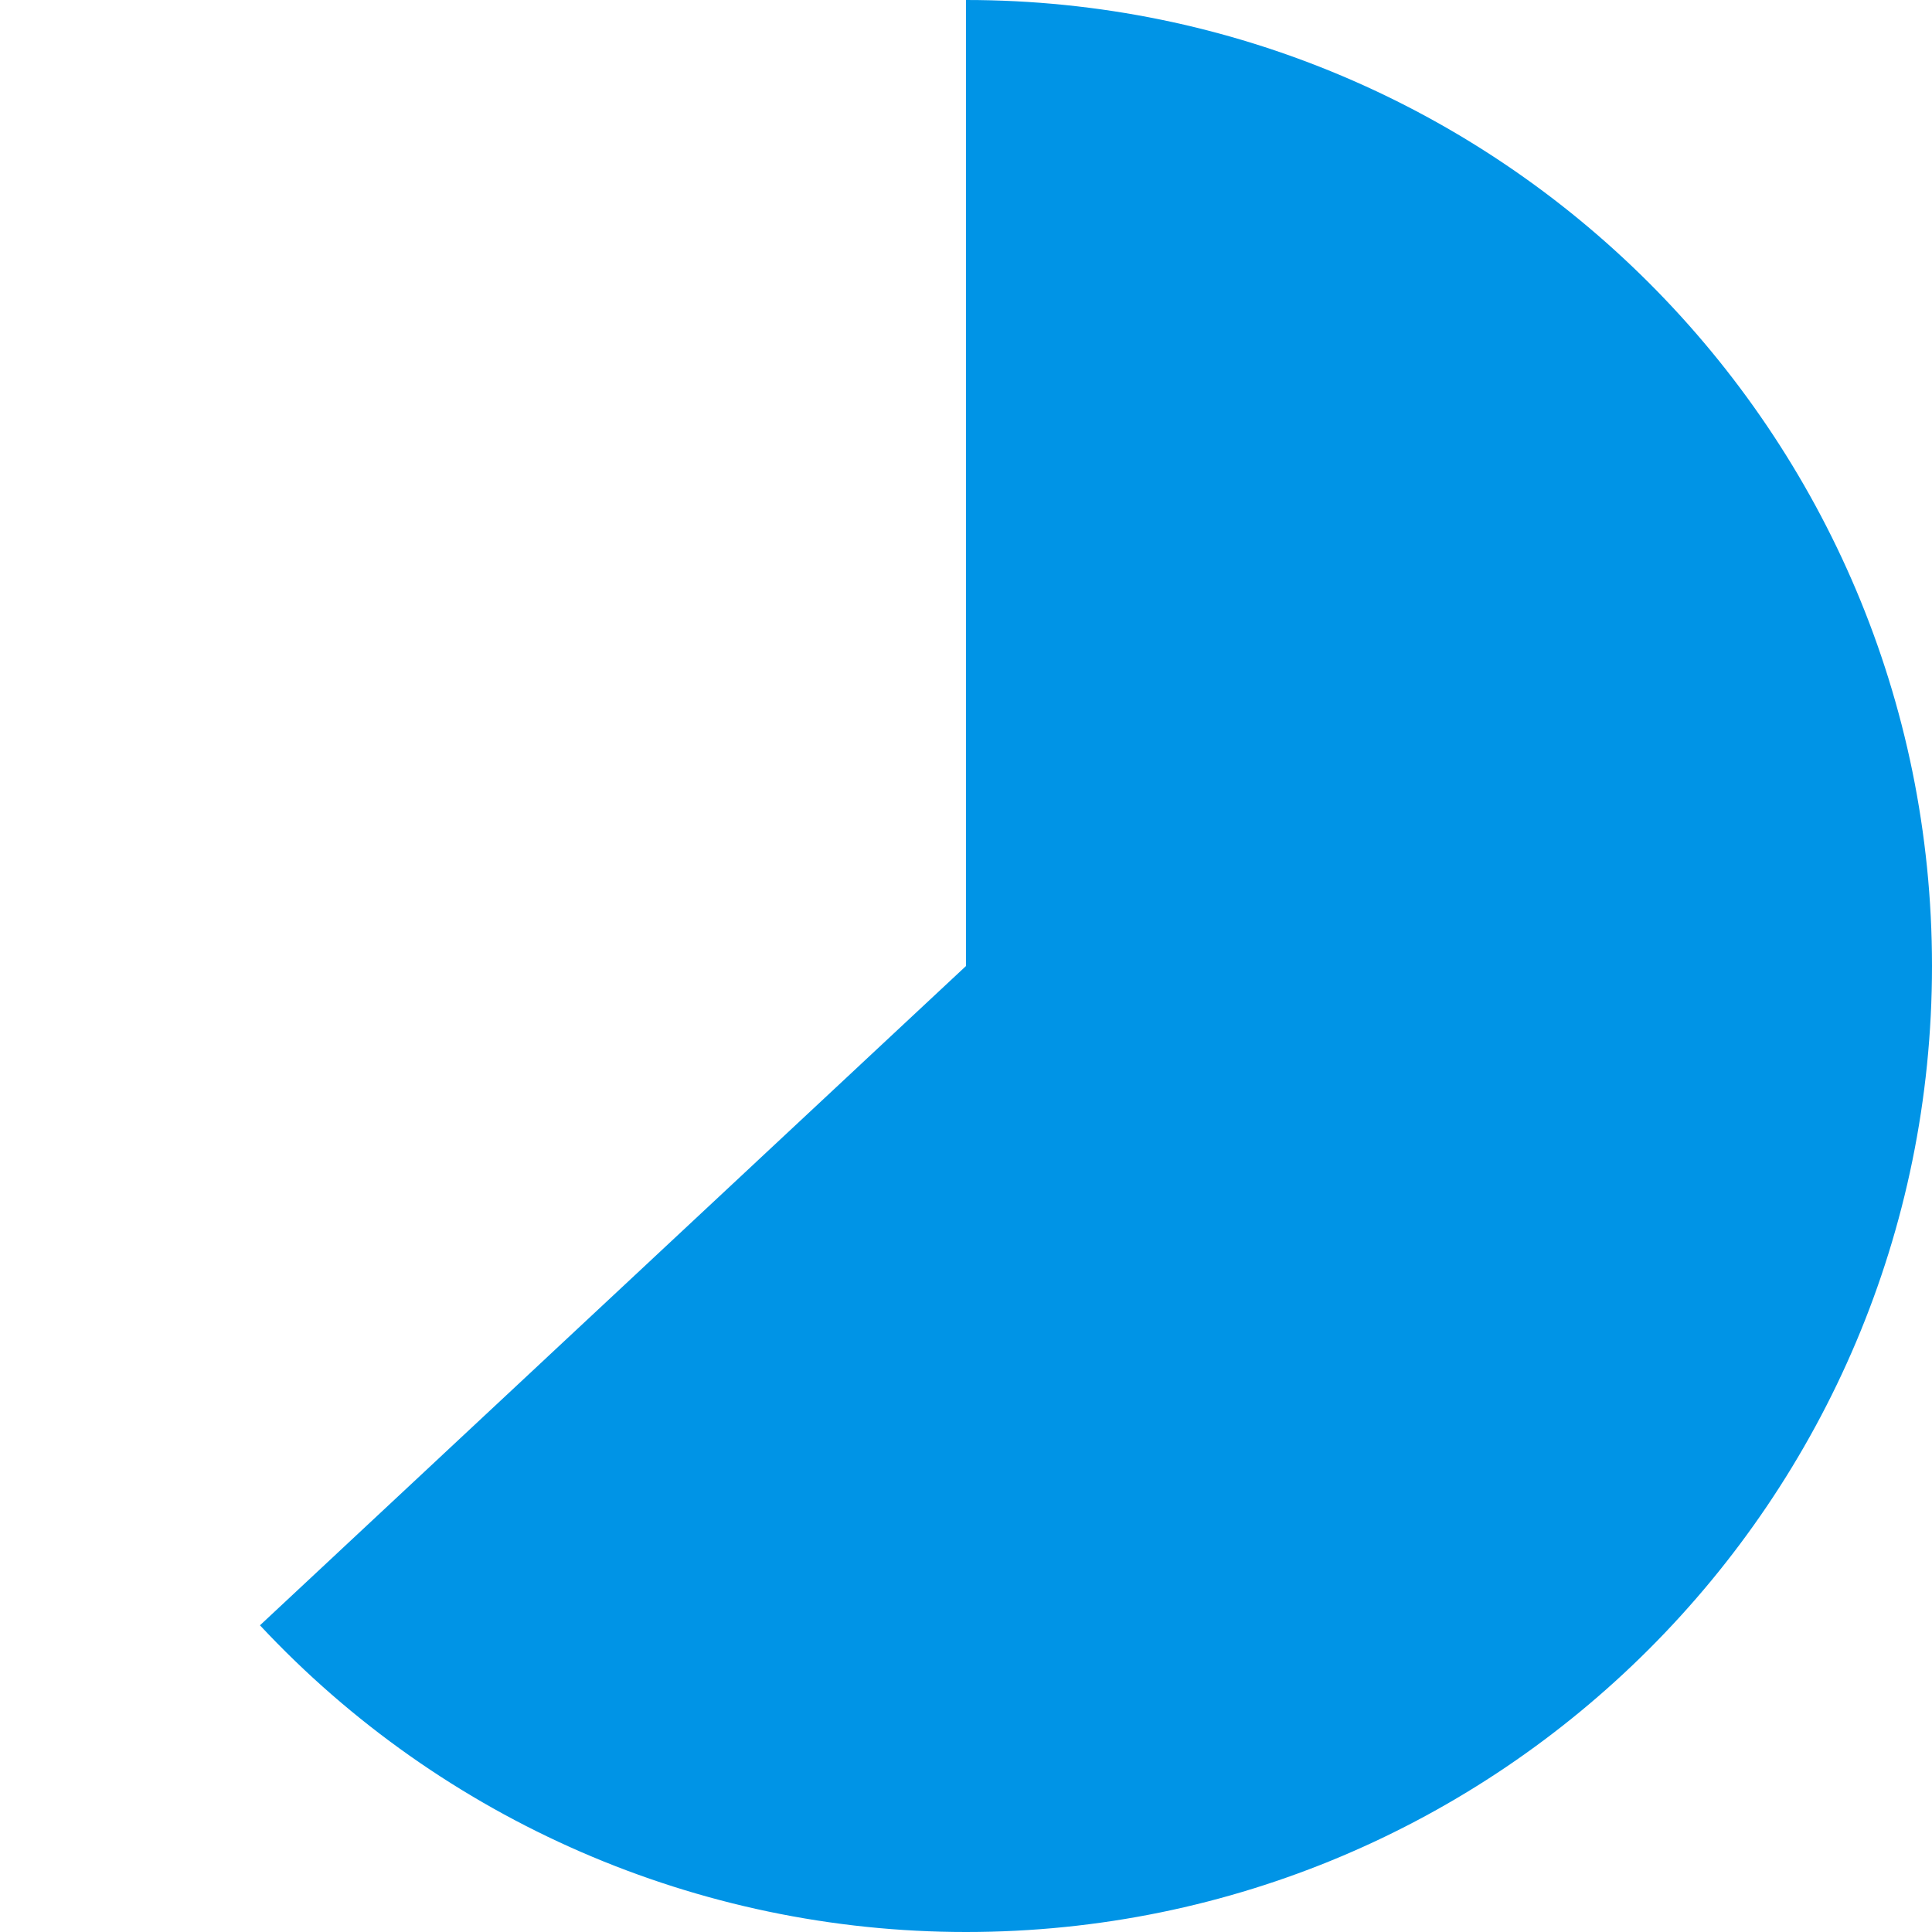
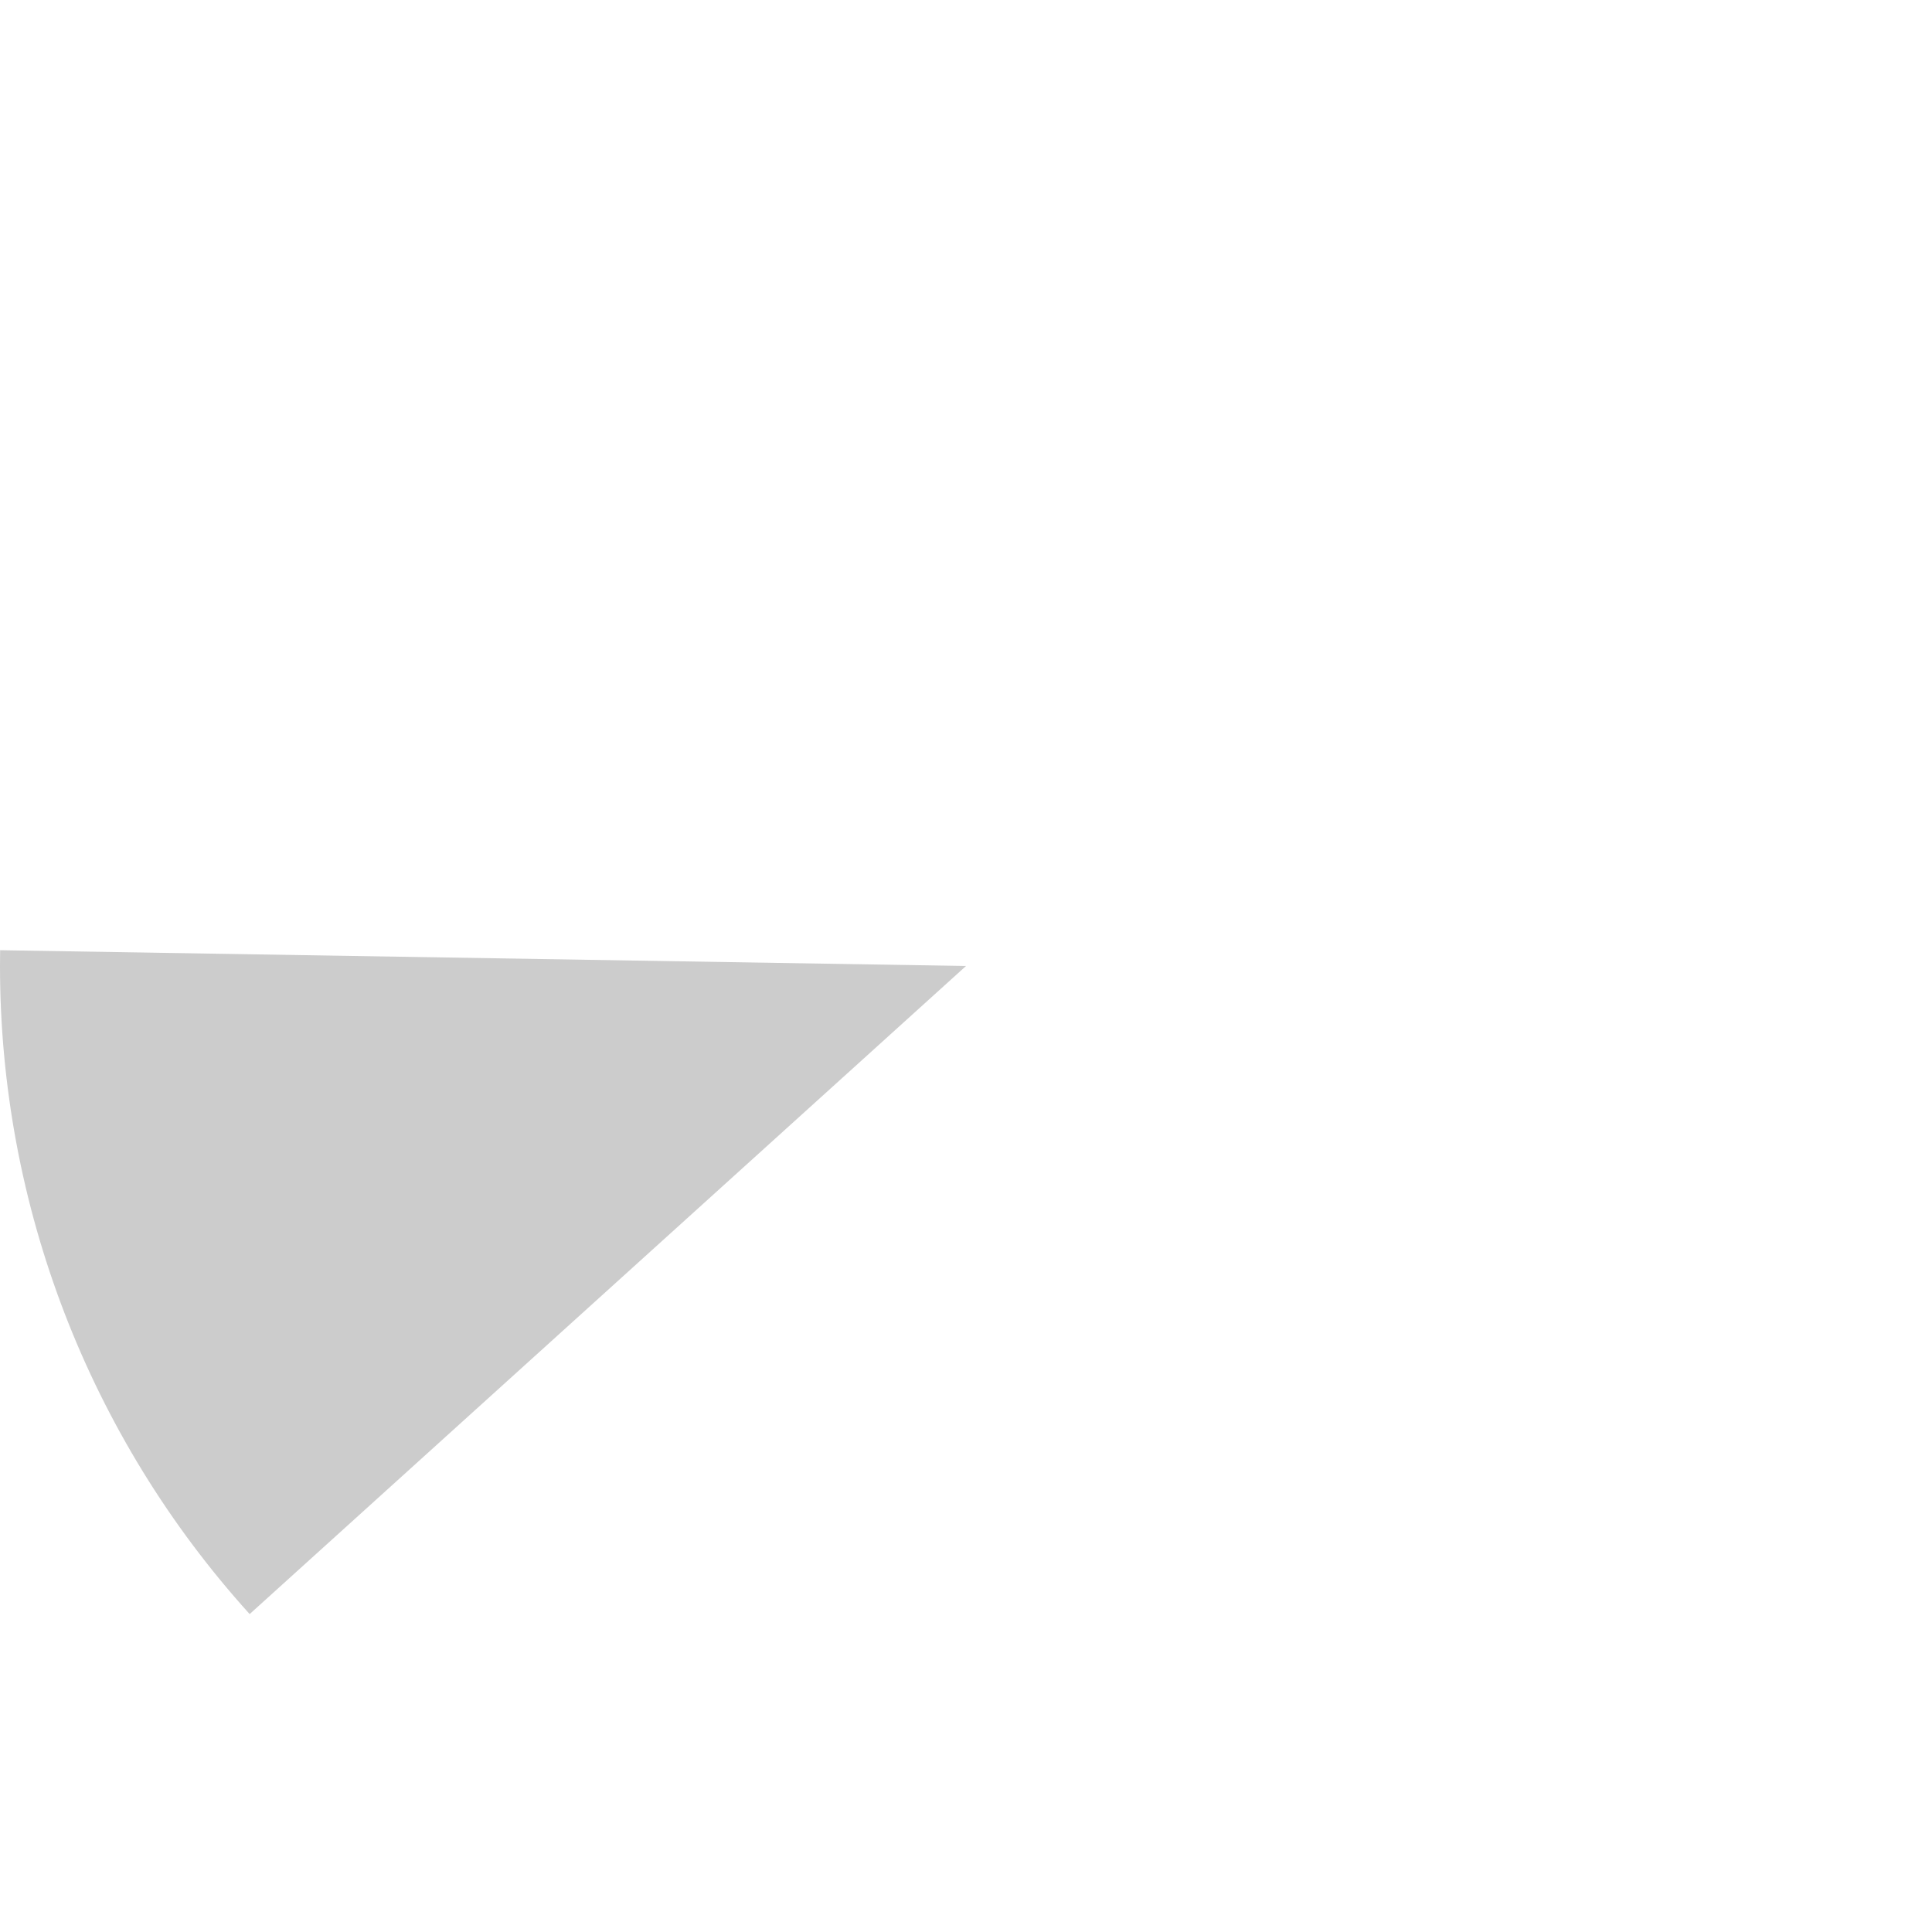
<svg xmlns="http://www.w3.org/2000/svg" version="1.1" width="203px" height="203px">
  <g transform="matrix(1 0 0 1 -1291 -164 )">
-     <path d="M 1392.5 164  C 1448.557 164  1494 209.443  1494 265.5  C 1494 321.557  1448.557 367  1392.5 367  C 1364.376 367  1337.512 355.331  1318.316 334.775  L 1392.5 265.5  L 1392.5 164  Z " fill-rule="nonzero" fill="#0094e6" stroke="none" />
+     <path d="M 1291.014 263.84  L 1392.5 265.5  L 1317.232 333.595  C 1300.349 314.934  1291 290.666  1291 265.5  C 1291 264.947  1291.005 264.393  1291.014 263.84  Z " fill-rule="nonzero" fill="#cccccc" stroke="none" />
  </g>
</svg>
